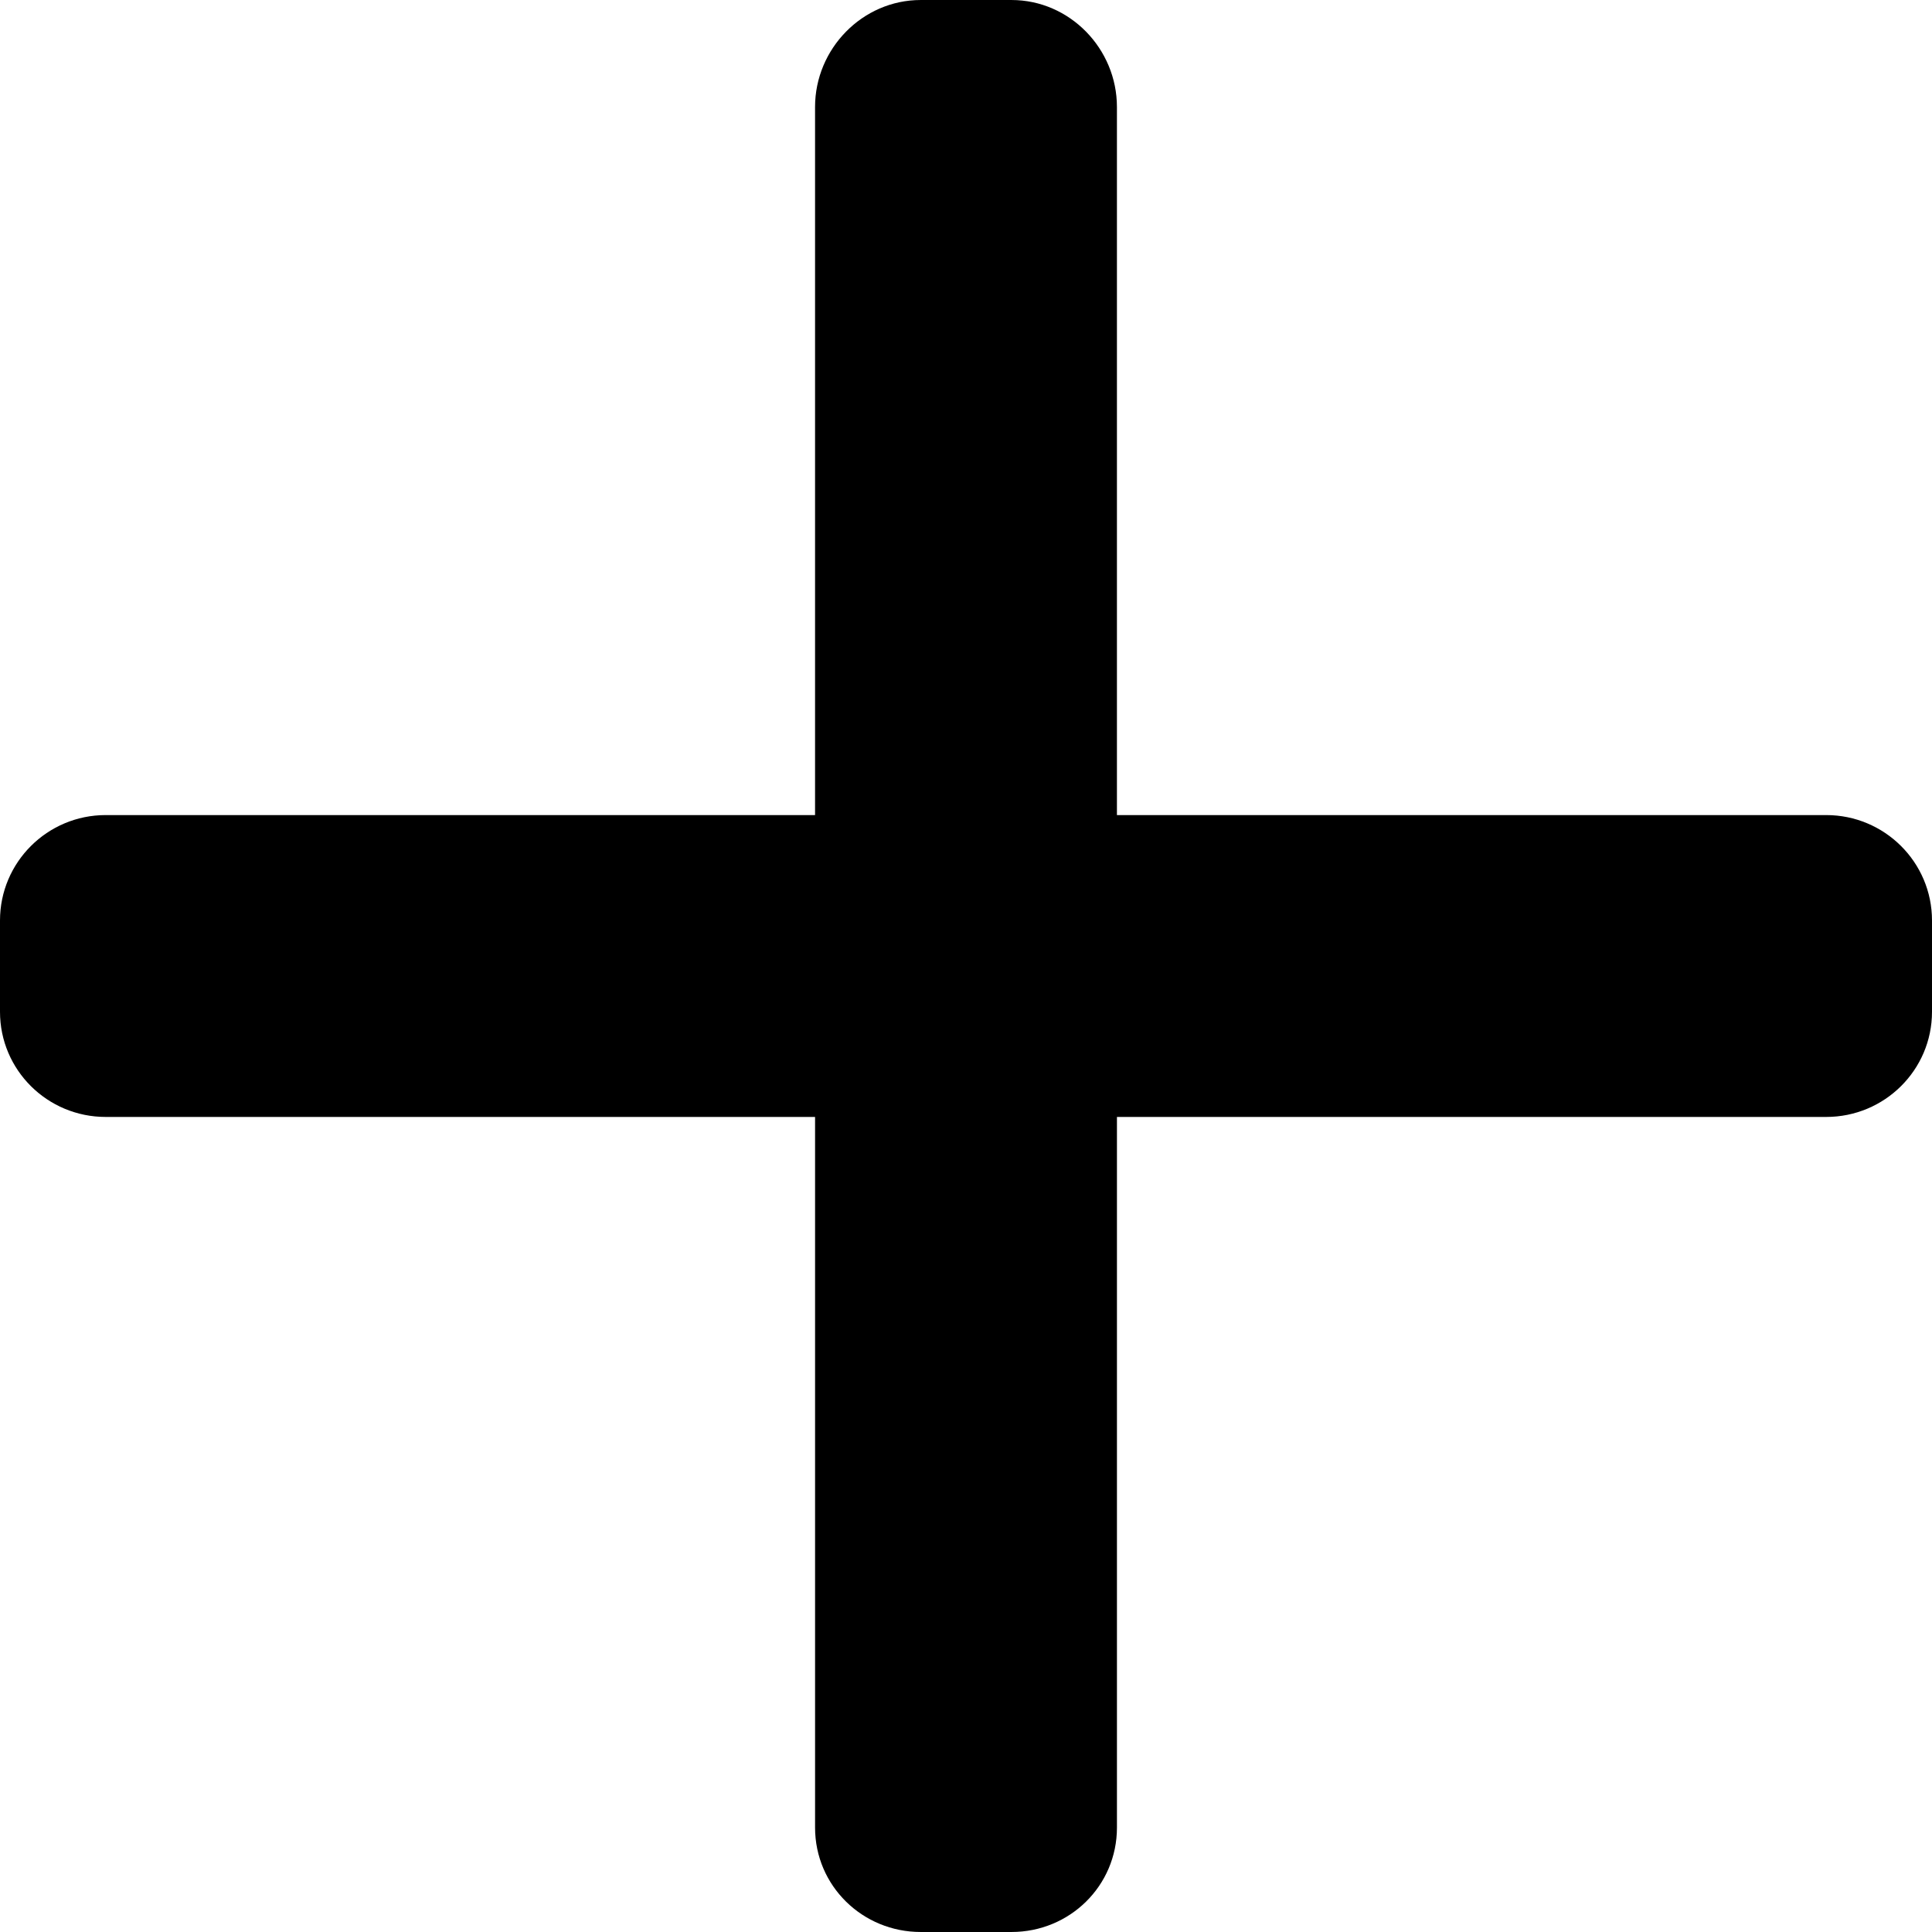
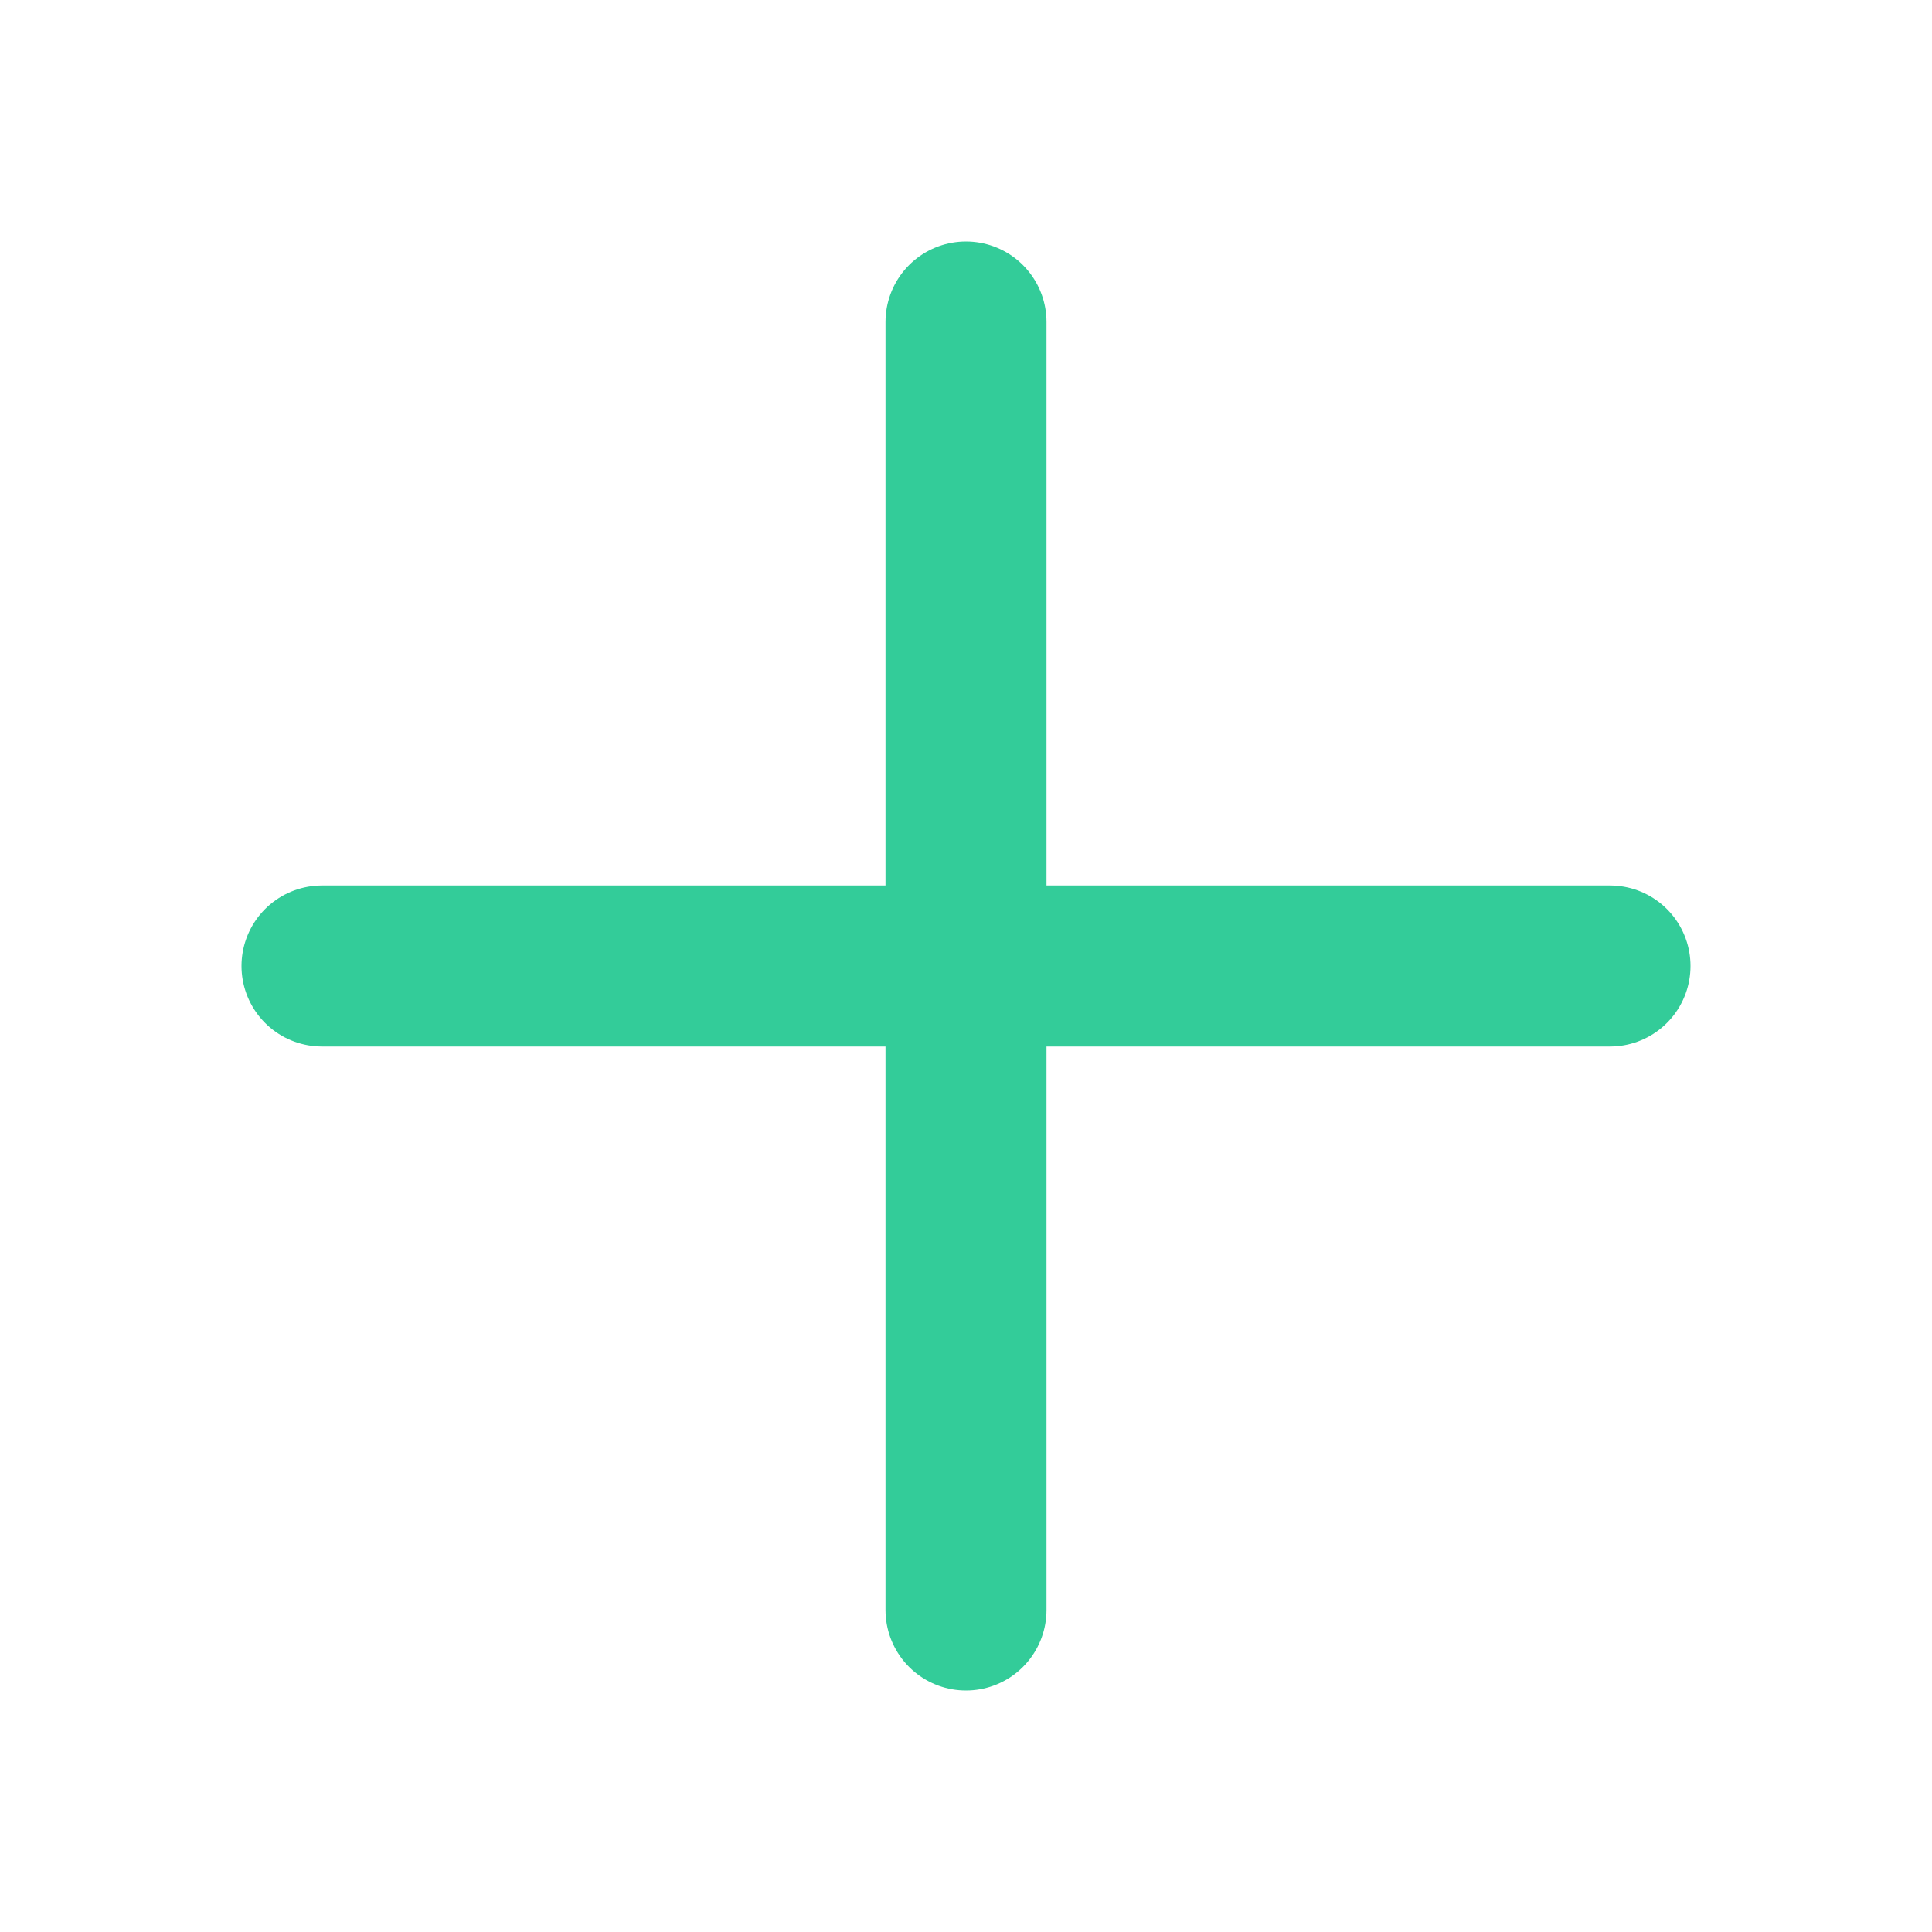
- <svg xmlns="http://www.w3.org/2000/svg" version="1.1" id="Layer_1" x="0px" y="0px" viewBox="0 0 492 492" style="enable-background:new 0 0 492 492;" xml:space="preserve">
-   <g>
-     <g>
-       <path d="M465.064,207.566l0.028,0H284.436V27.25c0-14.84-12.016-27.248-26.856-27.248h-23.116    c-14.836,0-26.904,12.408-26.904,27.248v180.316H26.908c-14.832,0-26.908,12-26.908,26.844v23.248    c0,14.832,12.072,26.78,26.908,26.78h180.656v180.968c0,14.832,12.064,26.592,26.904,26.592h23.116    c14.84,0,26.856-11.764,26.856-26.592V284.438h180.624c14.84,0,26.936-11.952,26.936-26.78V234.41    C492,219.566,479.904,207.566,465.064,207.566z" />
-     </g>
-   </g>
-   <g>
- </g>
-   <g>
- </g>
-   <g>
- </g>
-   <g>
- </g>
-   <g>
- </g>
-   <g>
- </g>
-   <g>
- </g>
-   <g>
- </g>
-   <g>
- </g>
-   <g>
- </g>
-   <g>
- </g>
-   <g>
- </g>
-   <g>
- </g>
-   <g>
- </g>
-   <g>
- </g>
+ <svg xmlns="http://www.w3.org/2000/svg" width="24px" height="24px" viewBox="0 0 24 24" fill="none">
+   <path d="M12 4V20M4 12H20" stroke="#33CC99" stroke-width="2" stroke-linecap="round" stroke-linejoin="round" />
</svg>
